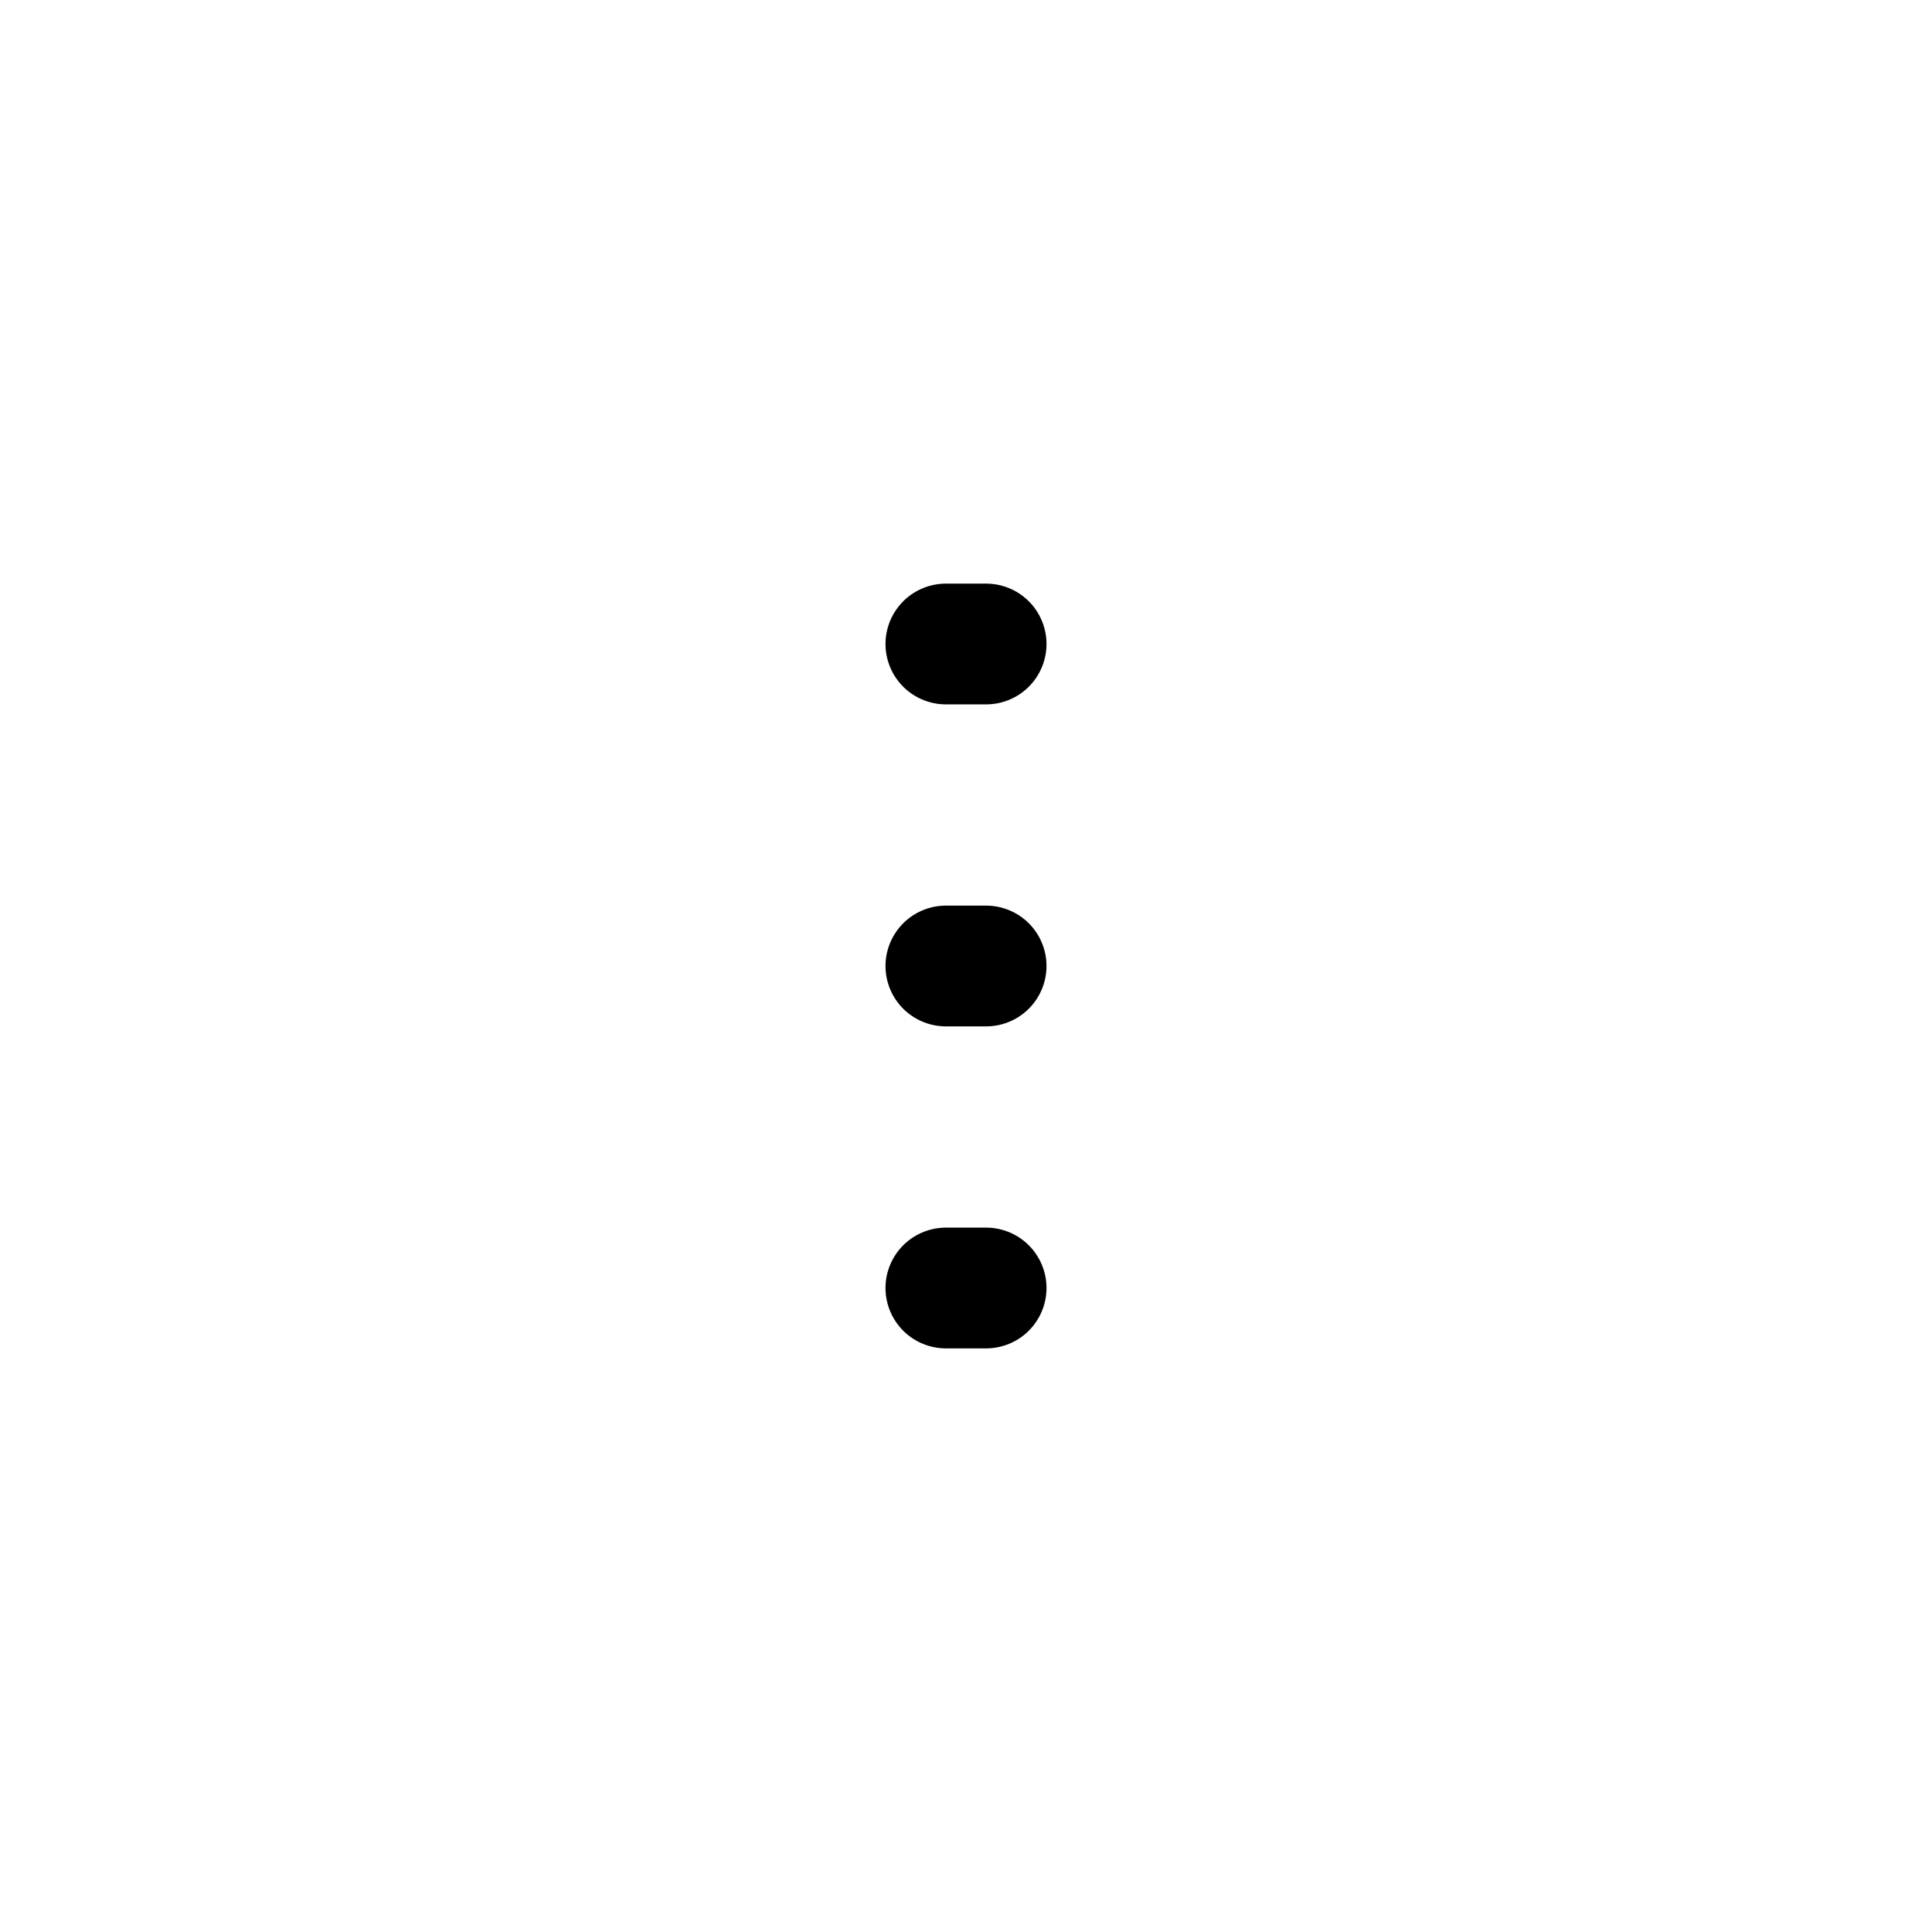
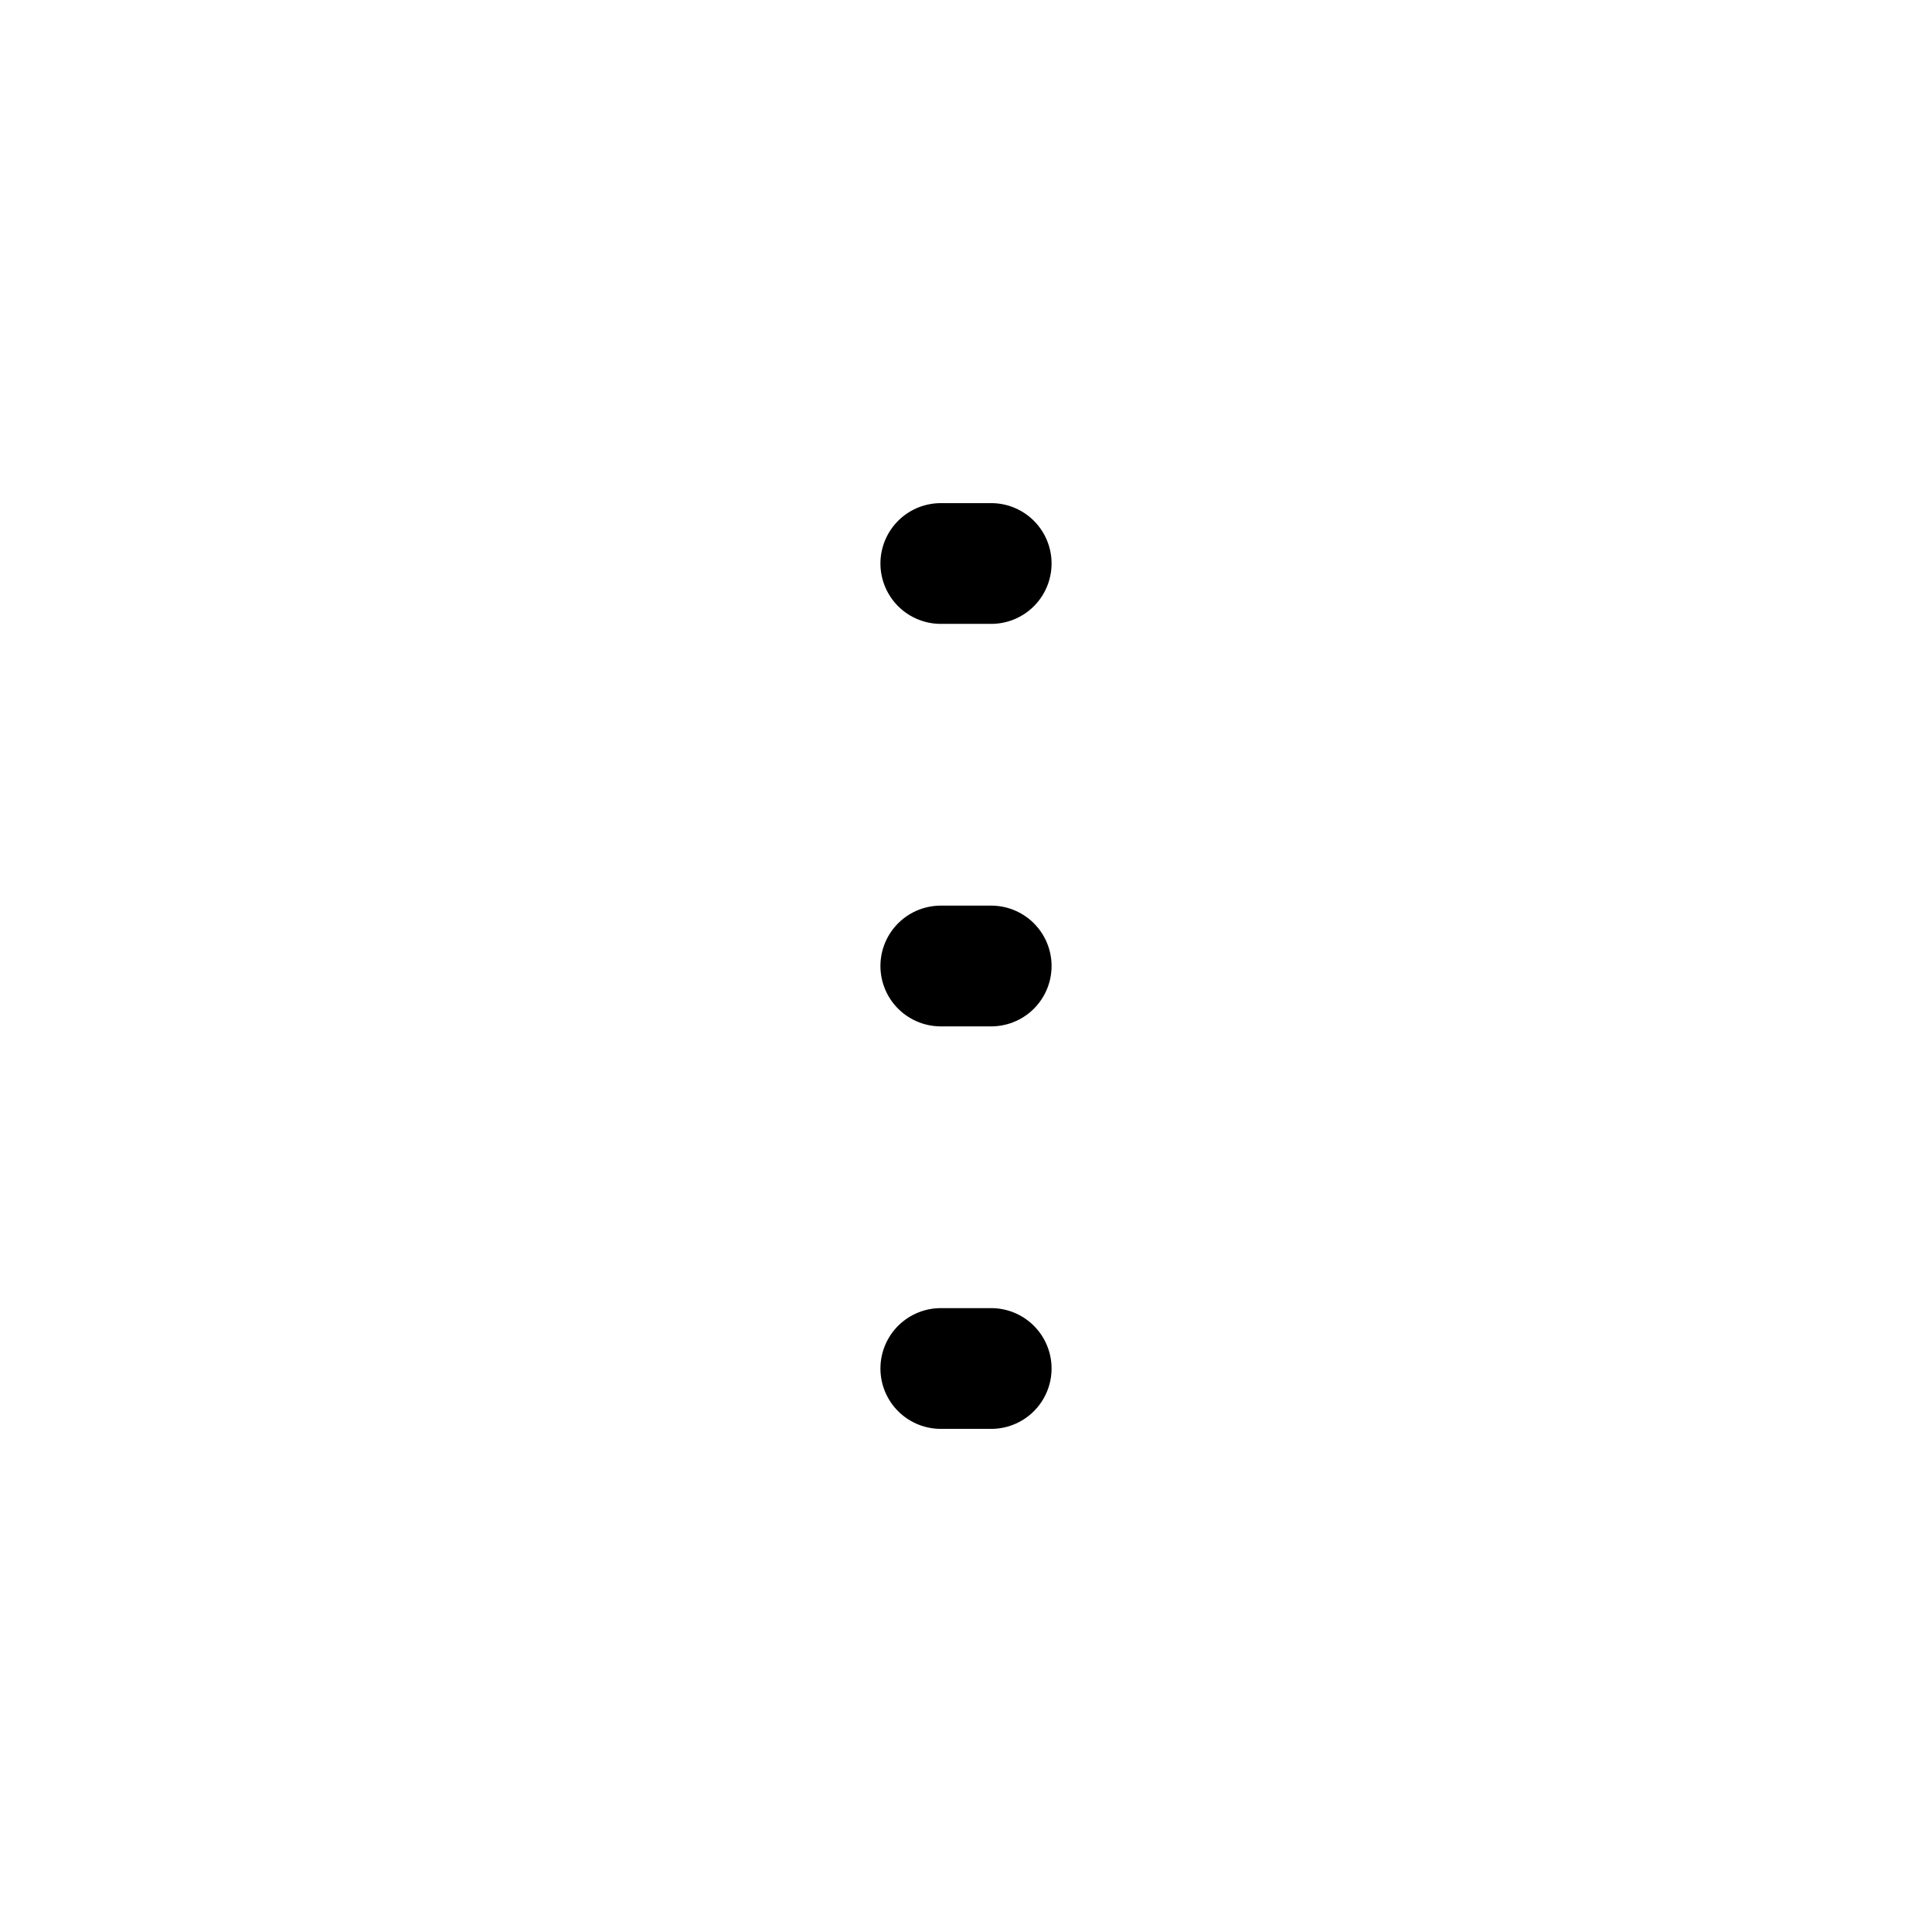
<svg xmlns="http://www.w3.org/2000/svg" width="24" height="24" fill="none" viewBox="0 0 24 24" stroke-width="1.5" stroke="currentColor" stroke-linecap="round" stroke-linejoin="round">
-   <path d="M12.25 12h-.5m.5-4h-.5m.5 8h-.5" />
+   <path d="M12.313 12h-.626m.626-5h-.626m.626 10h-.626" />
</svg>
